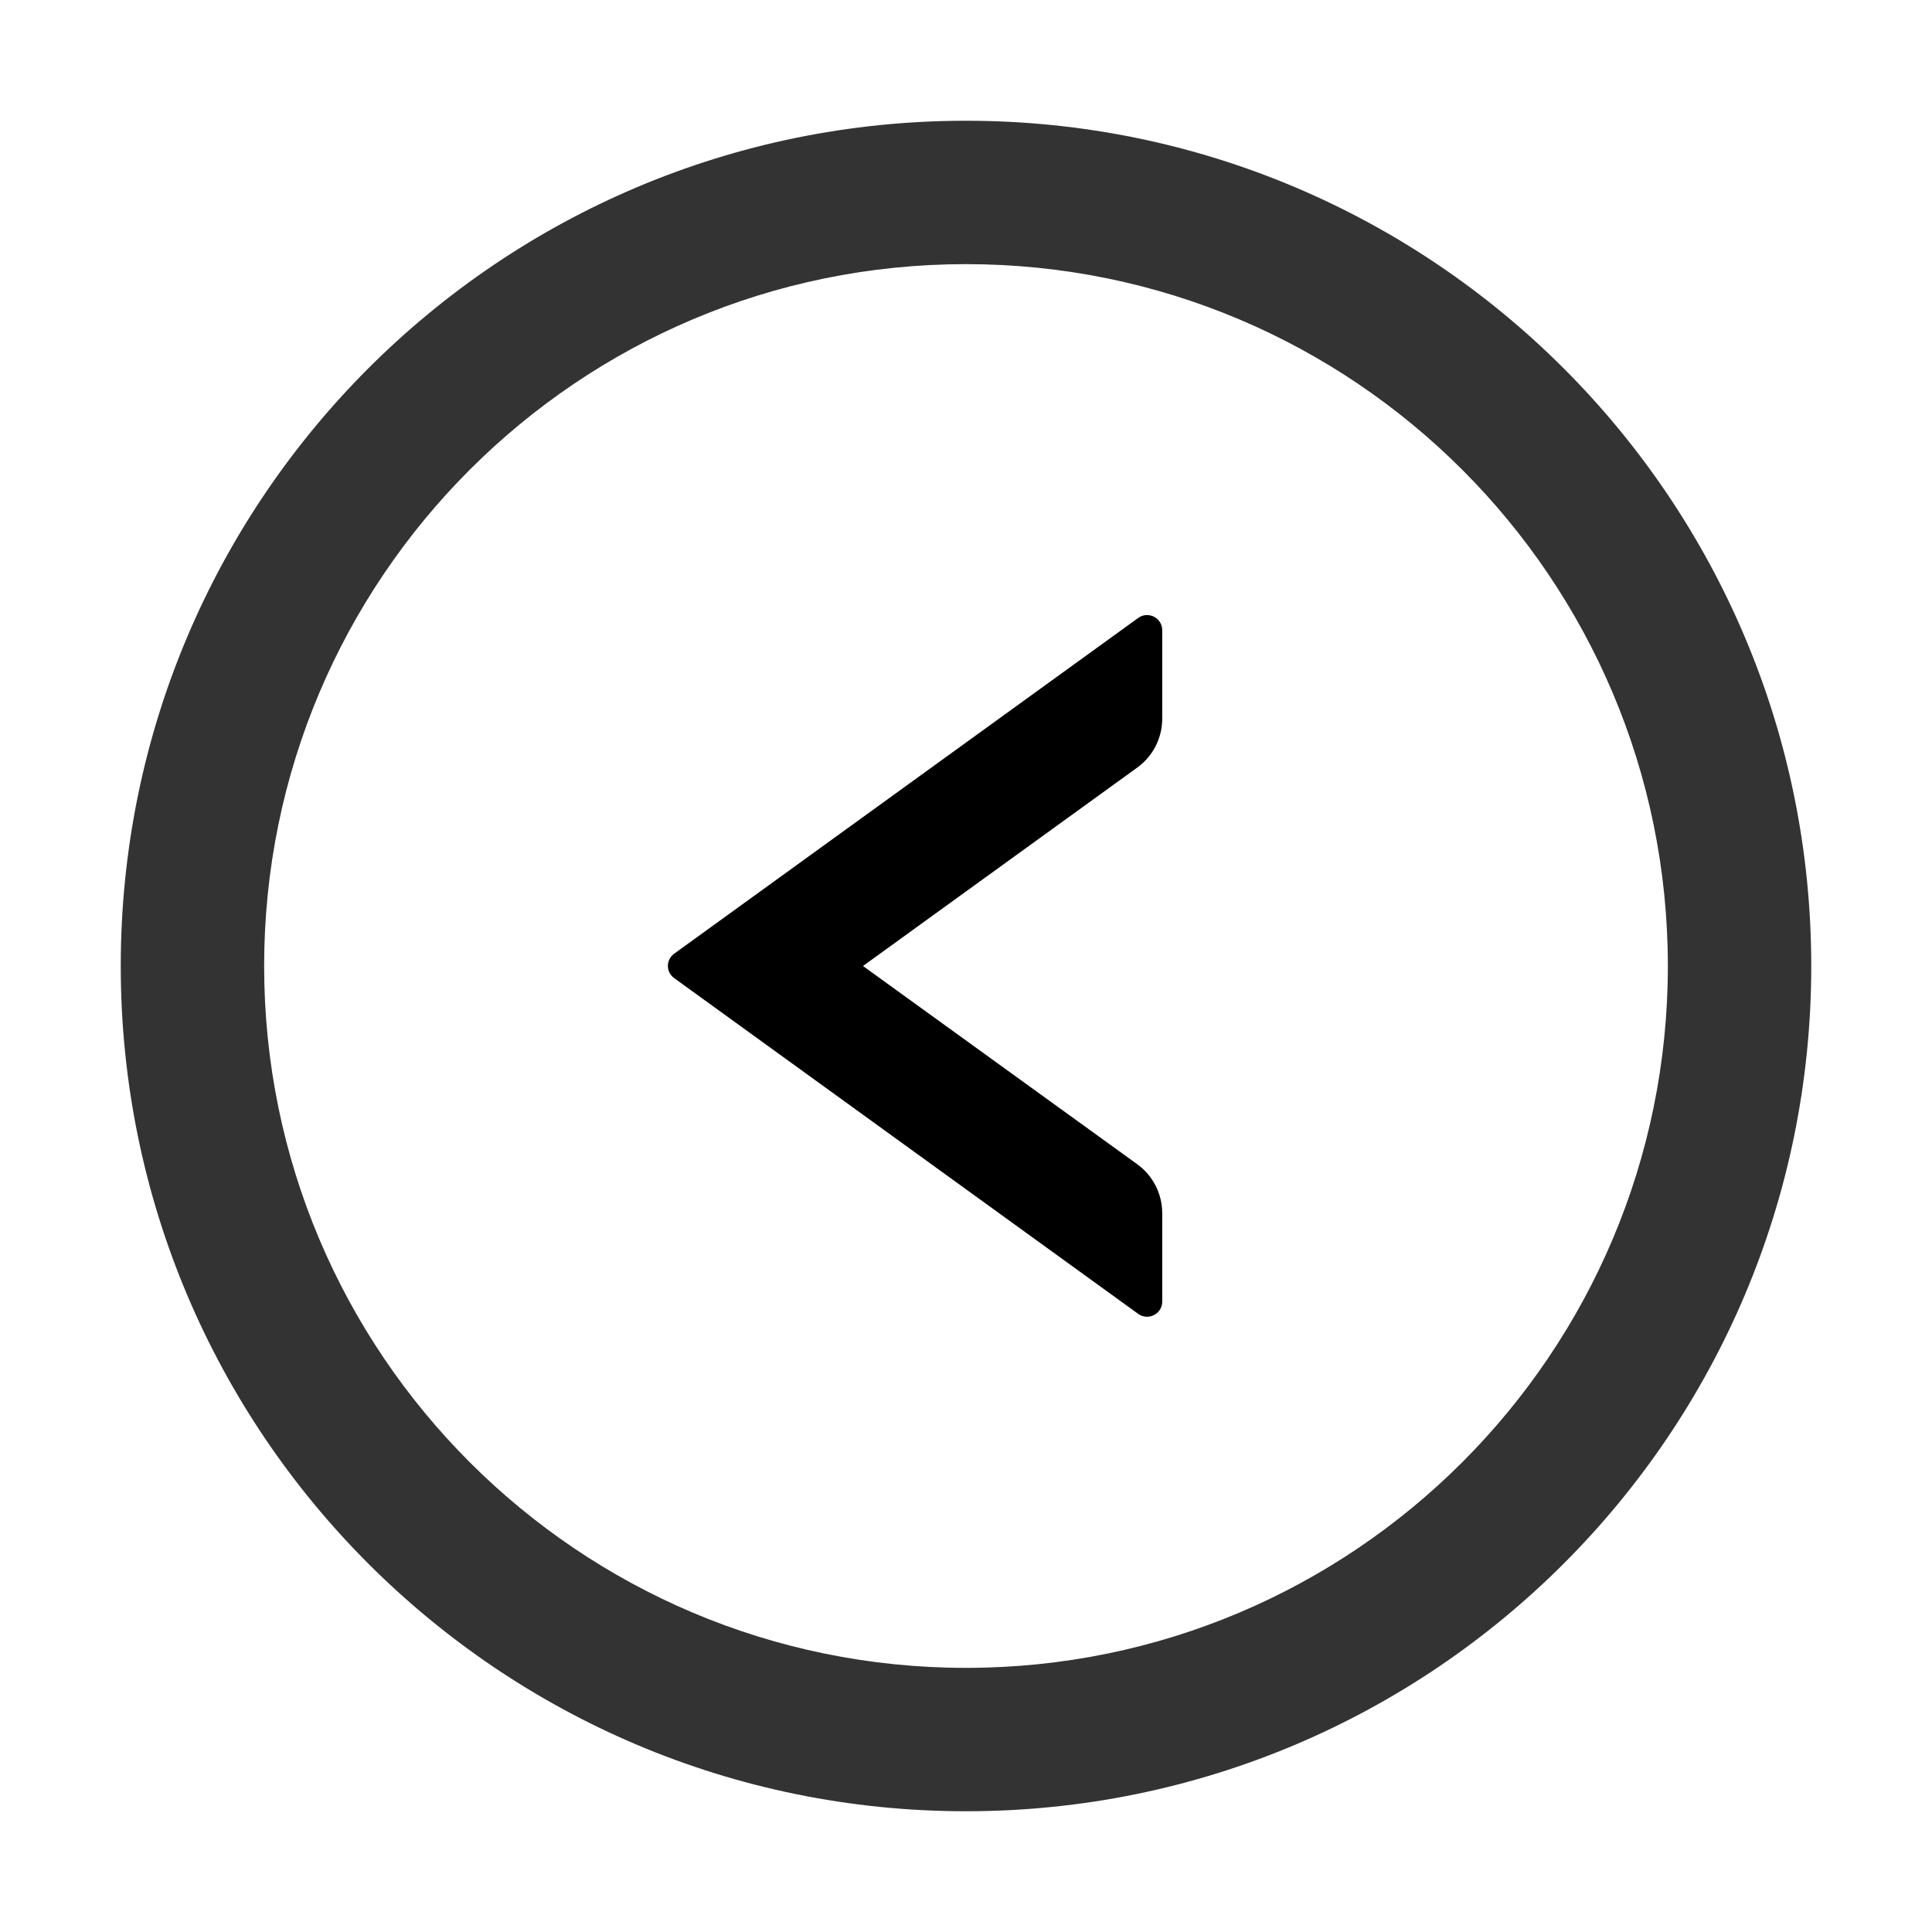
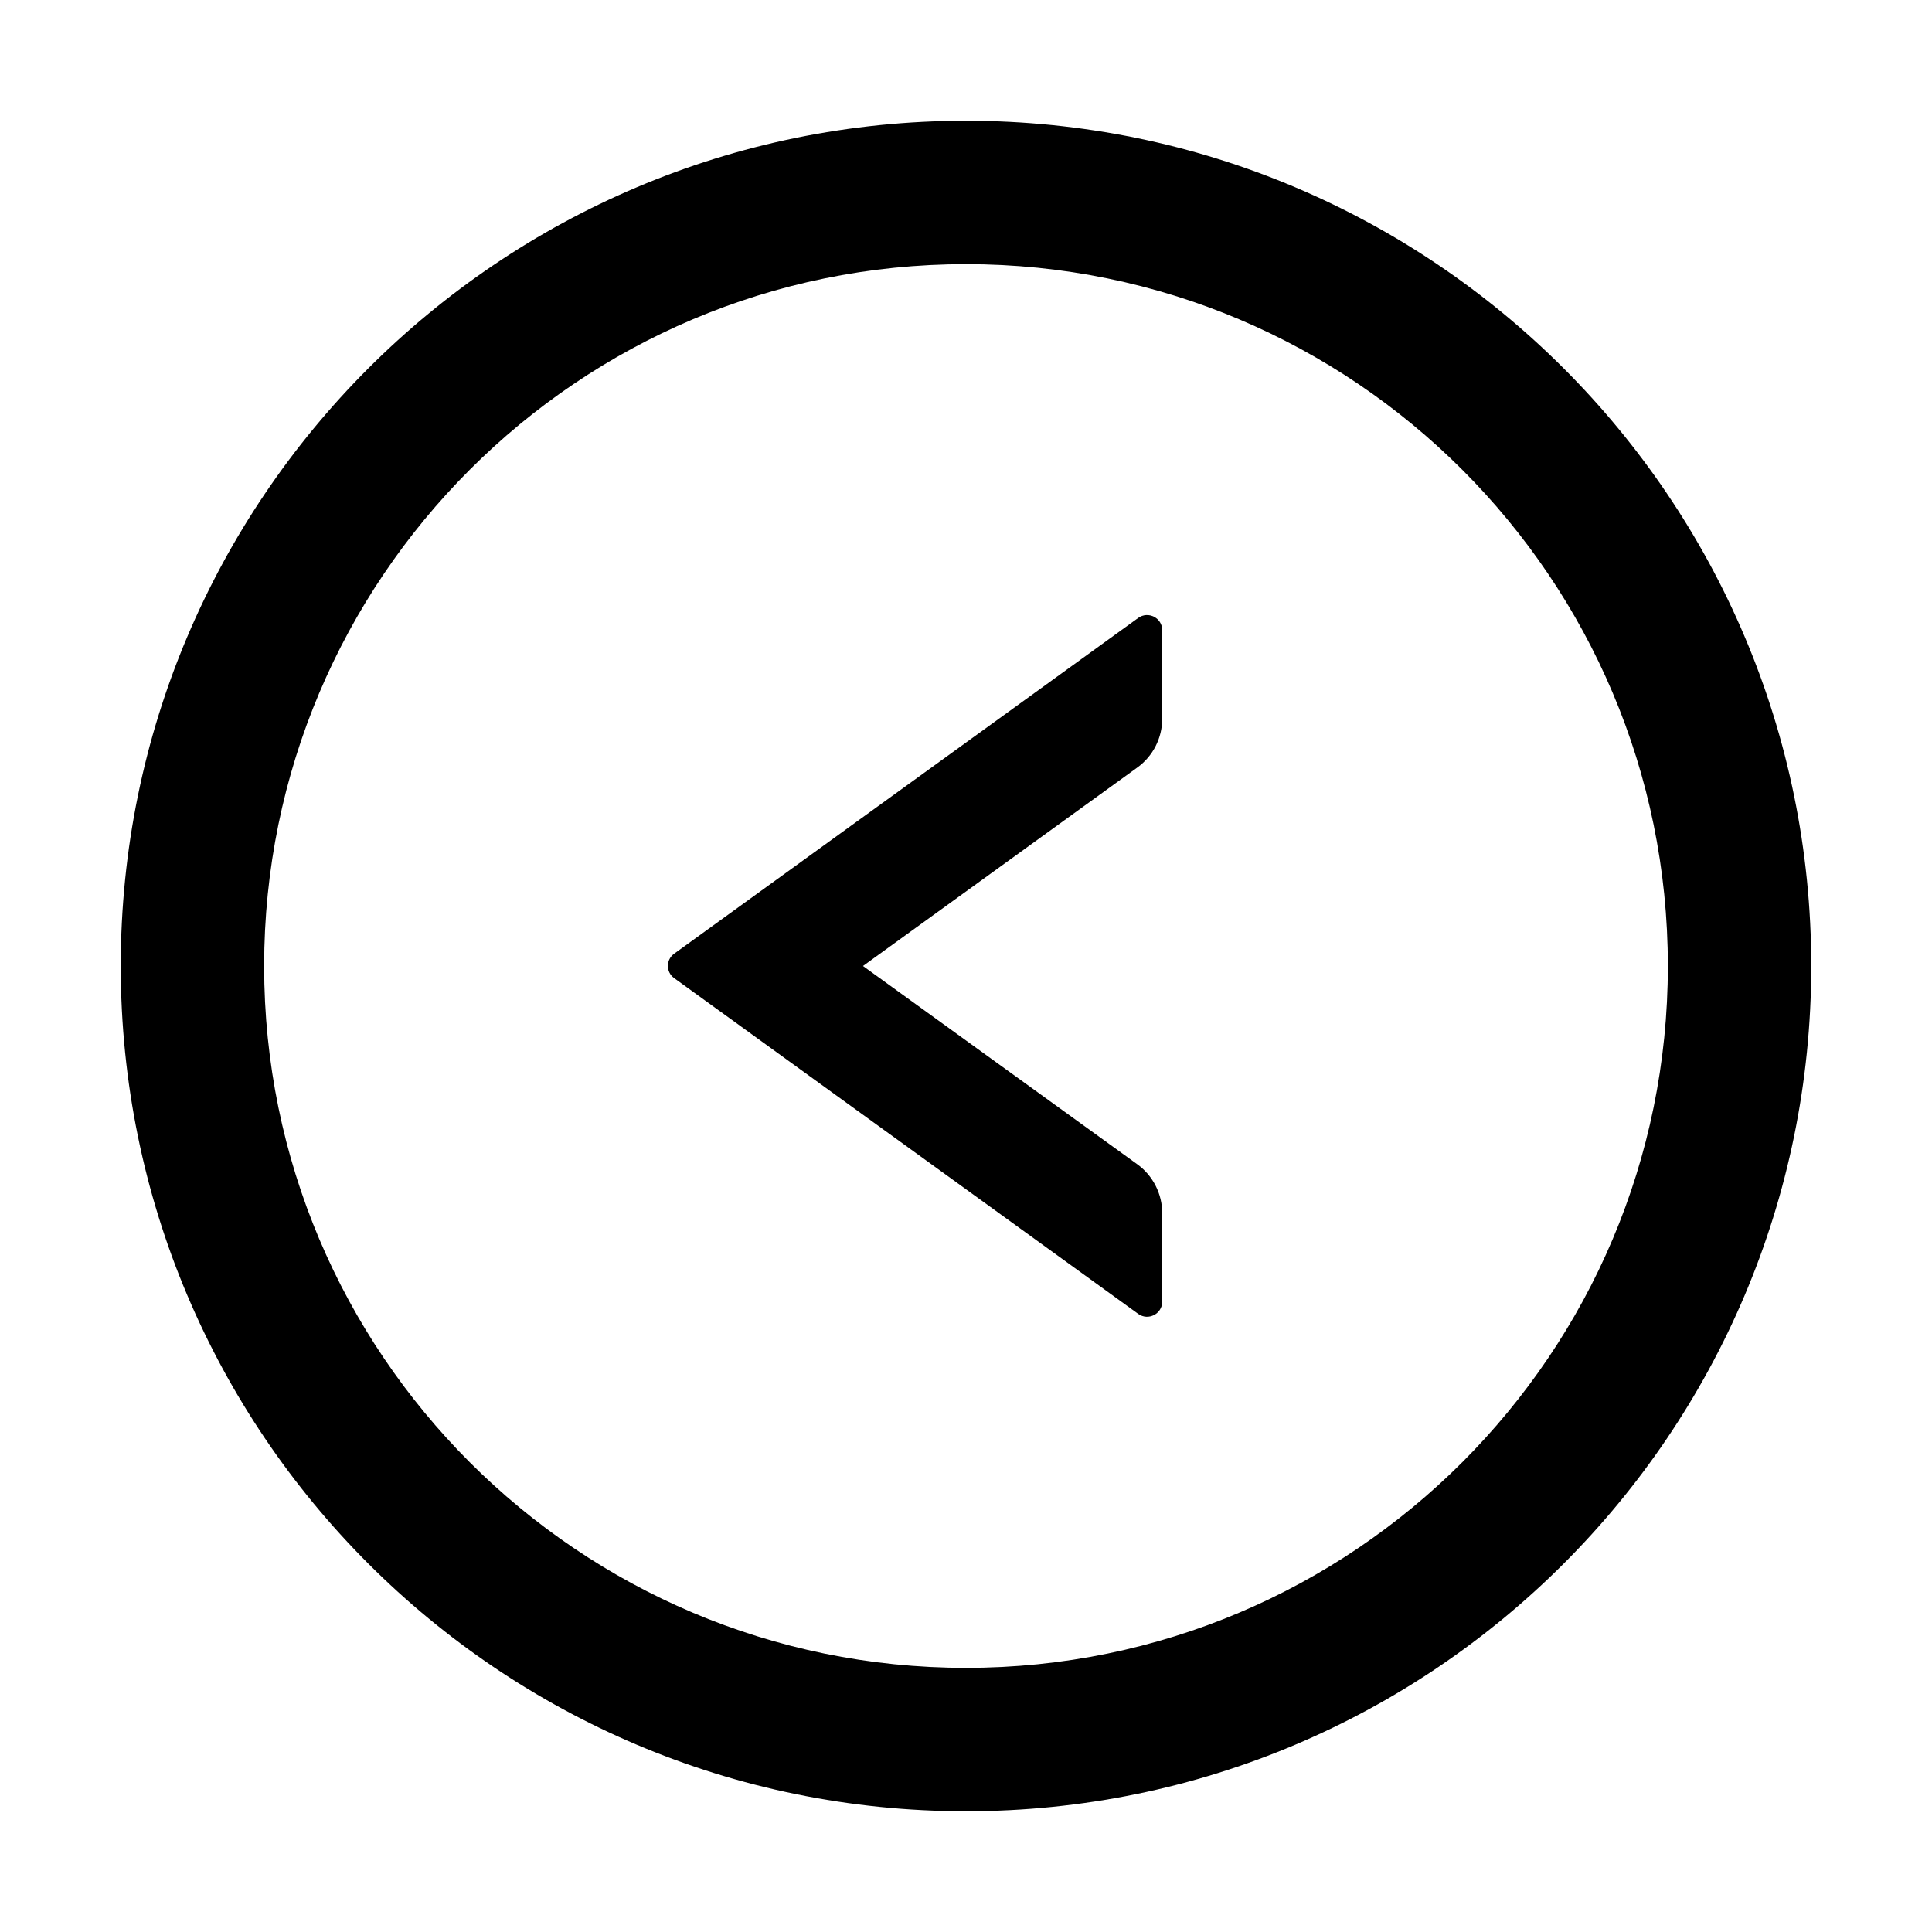
<svg xmlns="http://www.w3.org/2000/svg" class="icon" width="200px" height="200.00px" viewBox="0 0 1024 1024" version="1.1">
  <path d="M603.3 327.5l-246 178c-4.4 3.2-4.4 9.7 0 12.9l246 178c5.3 3.8 12.7 0 12.7-6.5V643c0-10.2-4.9-19.9-13.2-25.9L457.4 512l145.4-105.2c8.3-6 13.2-15.6 13.2-25.9V334c0-6.5-7.4-10.3-12.7-6.5z" />
-   <path fill="#333333" d="M512 64C264.6 64 64 264.6 64 512s200.6 448 448 448 448-200.6 448-448S759.4 64 512 64z m0 820c-205.4 0-372-166.6-372-372s166.6-372 372-372 372 166.6 372 372-166.6 372-372 372z" />
+   <path d="M512 64C264.6 64 64 264.6 64 512s200.6 448 448 448 448-200.6 448-448S759.4 64 512 64z m0 820c-205.4 0-372-166.6-372-372s166.6-372 372-372 372 166.6 372 372-166.6 372-372 372z" />
</svg>
